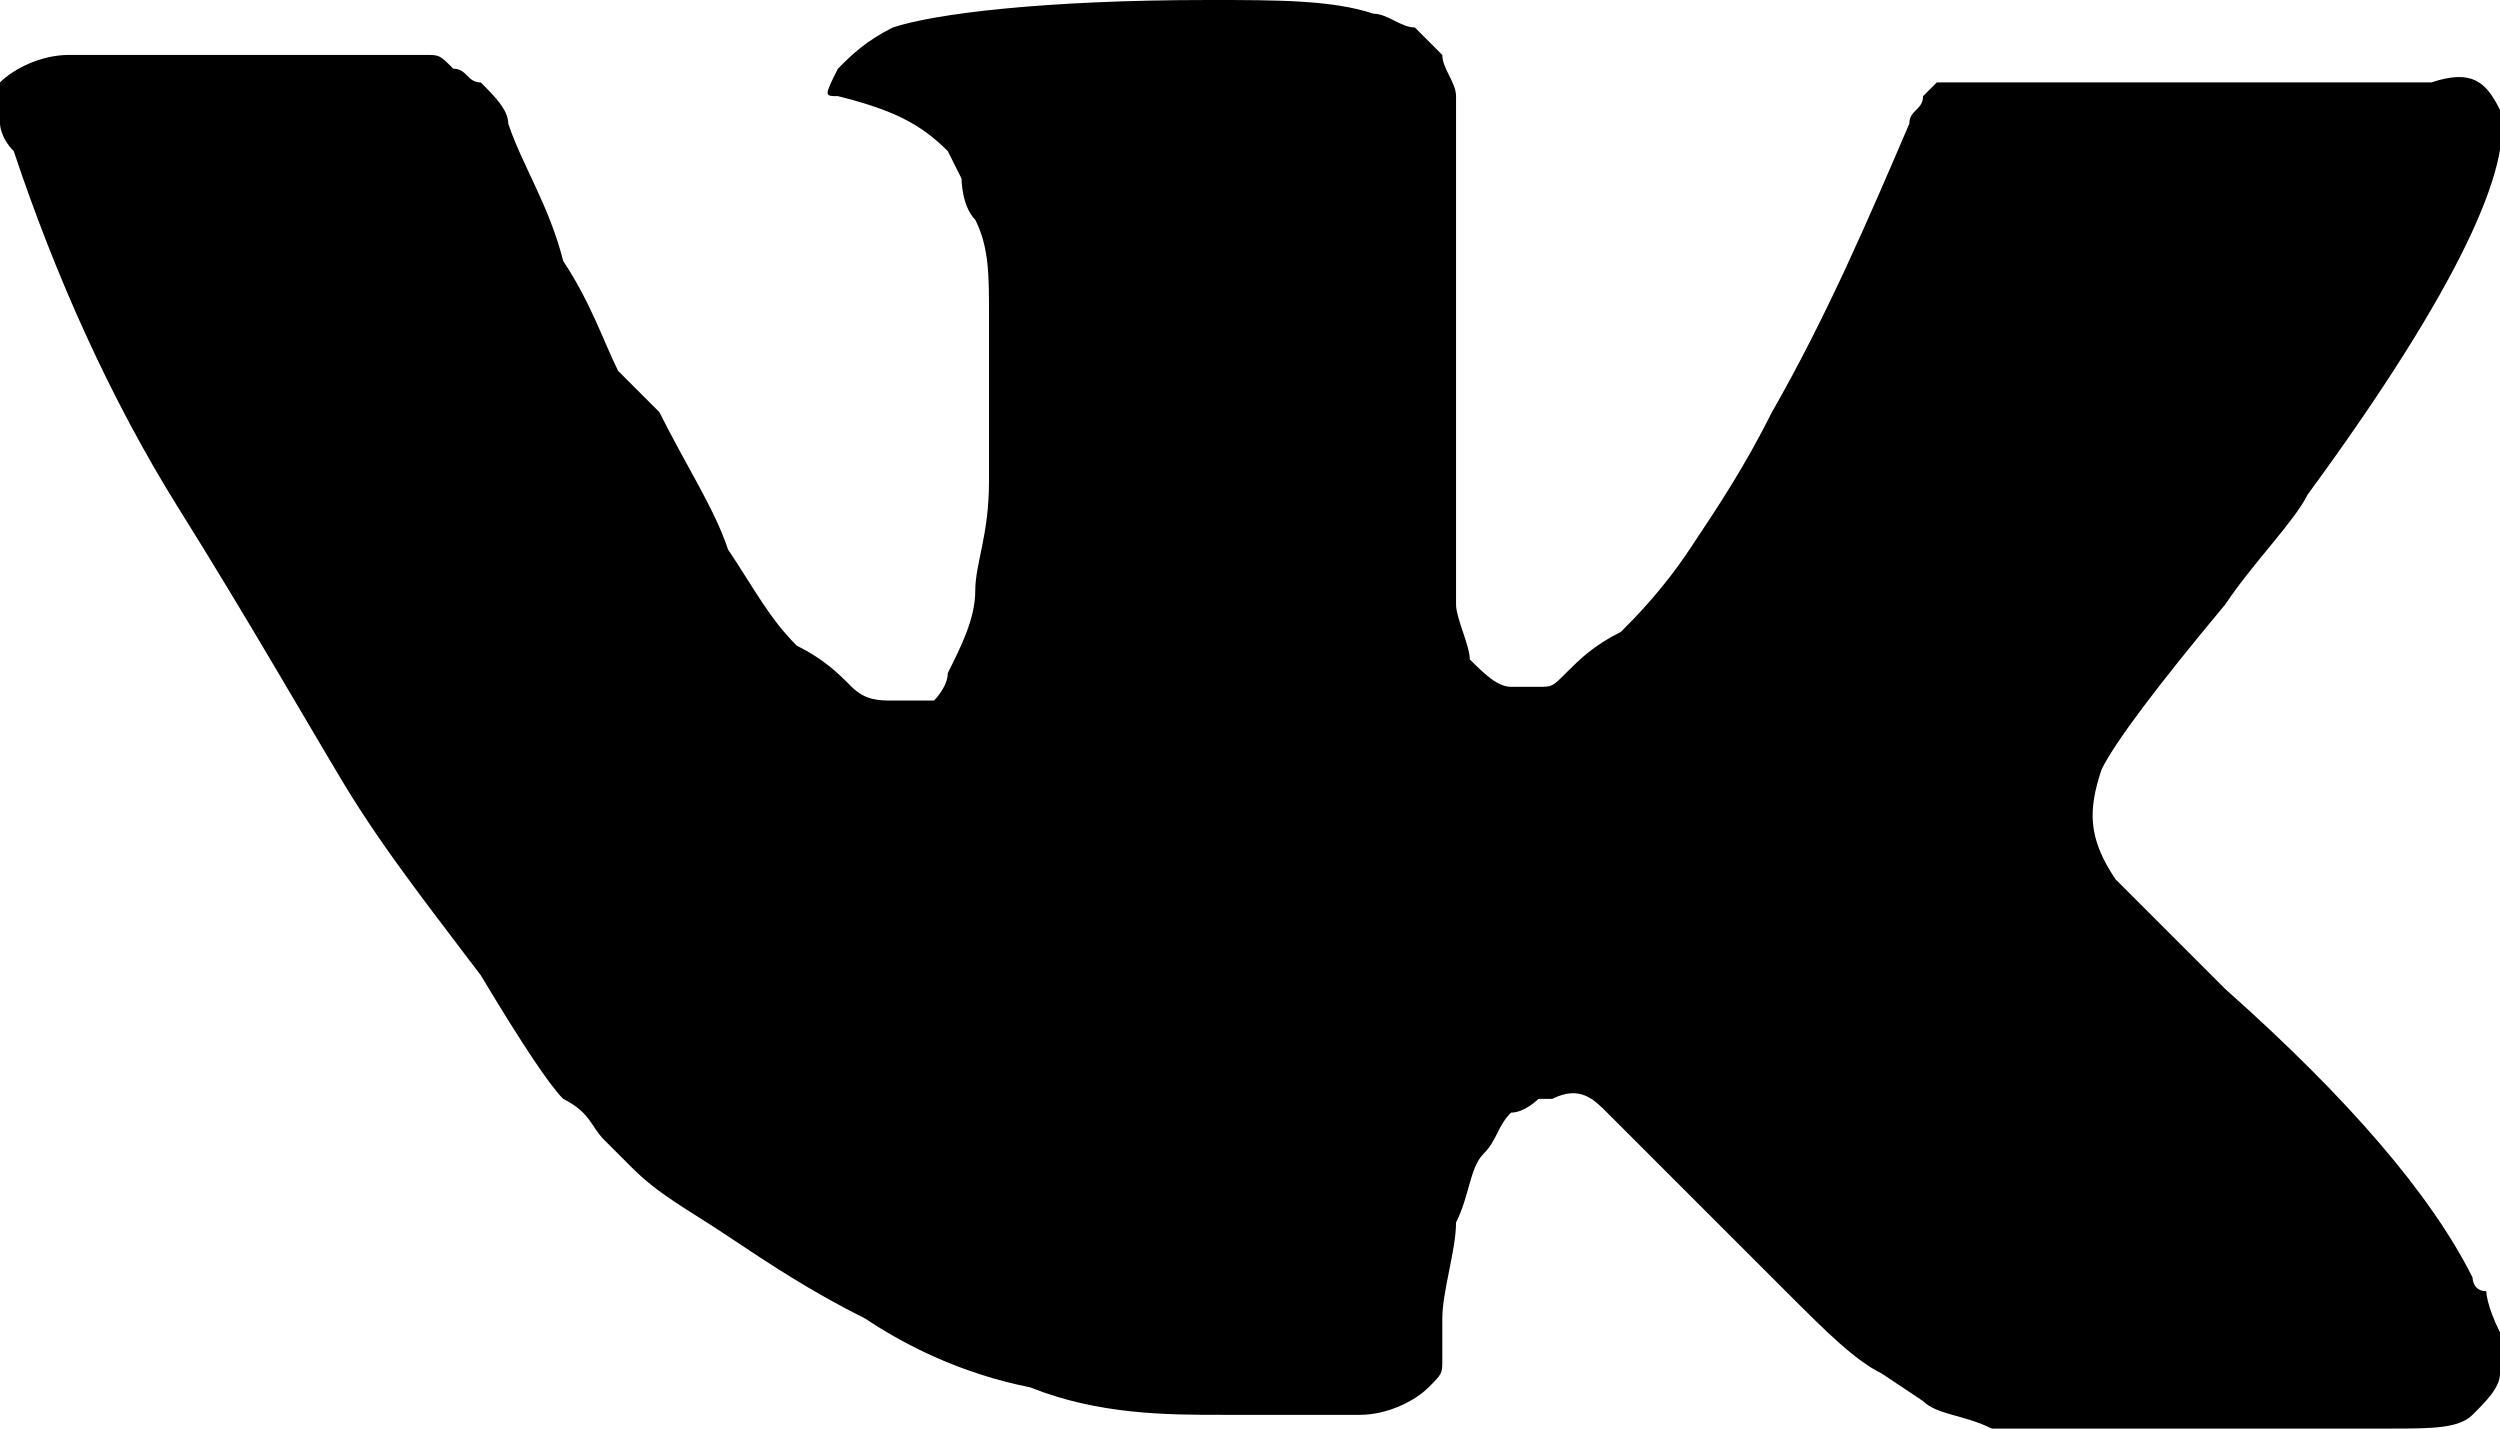
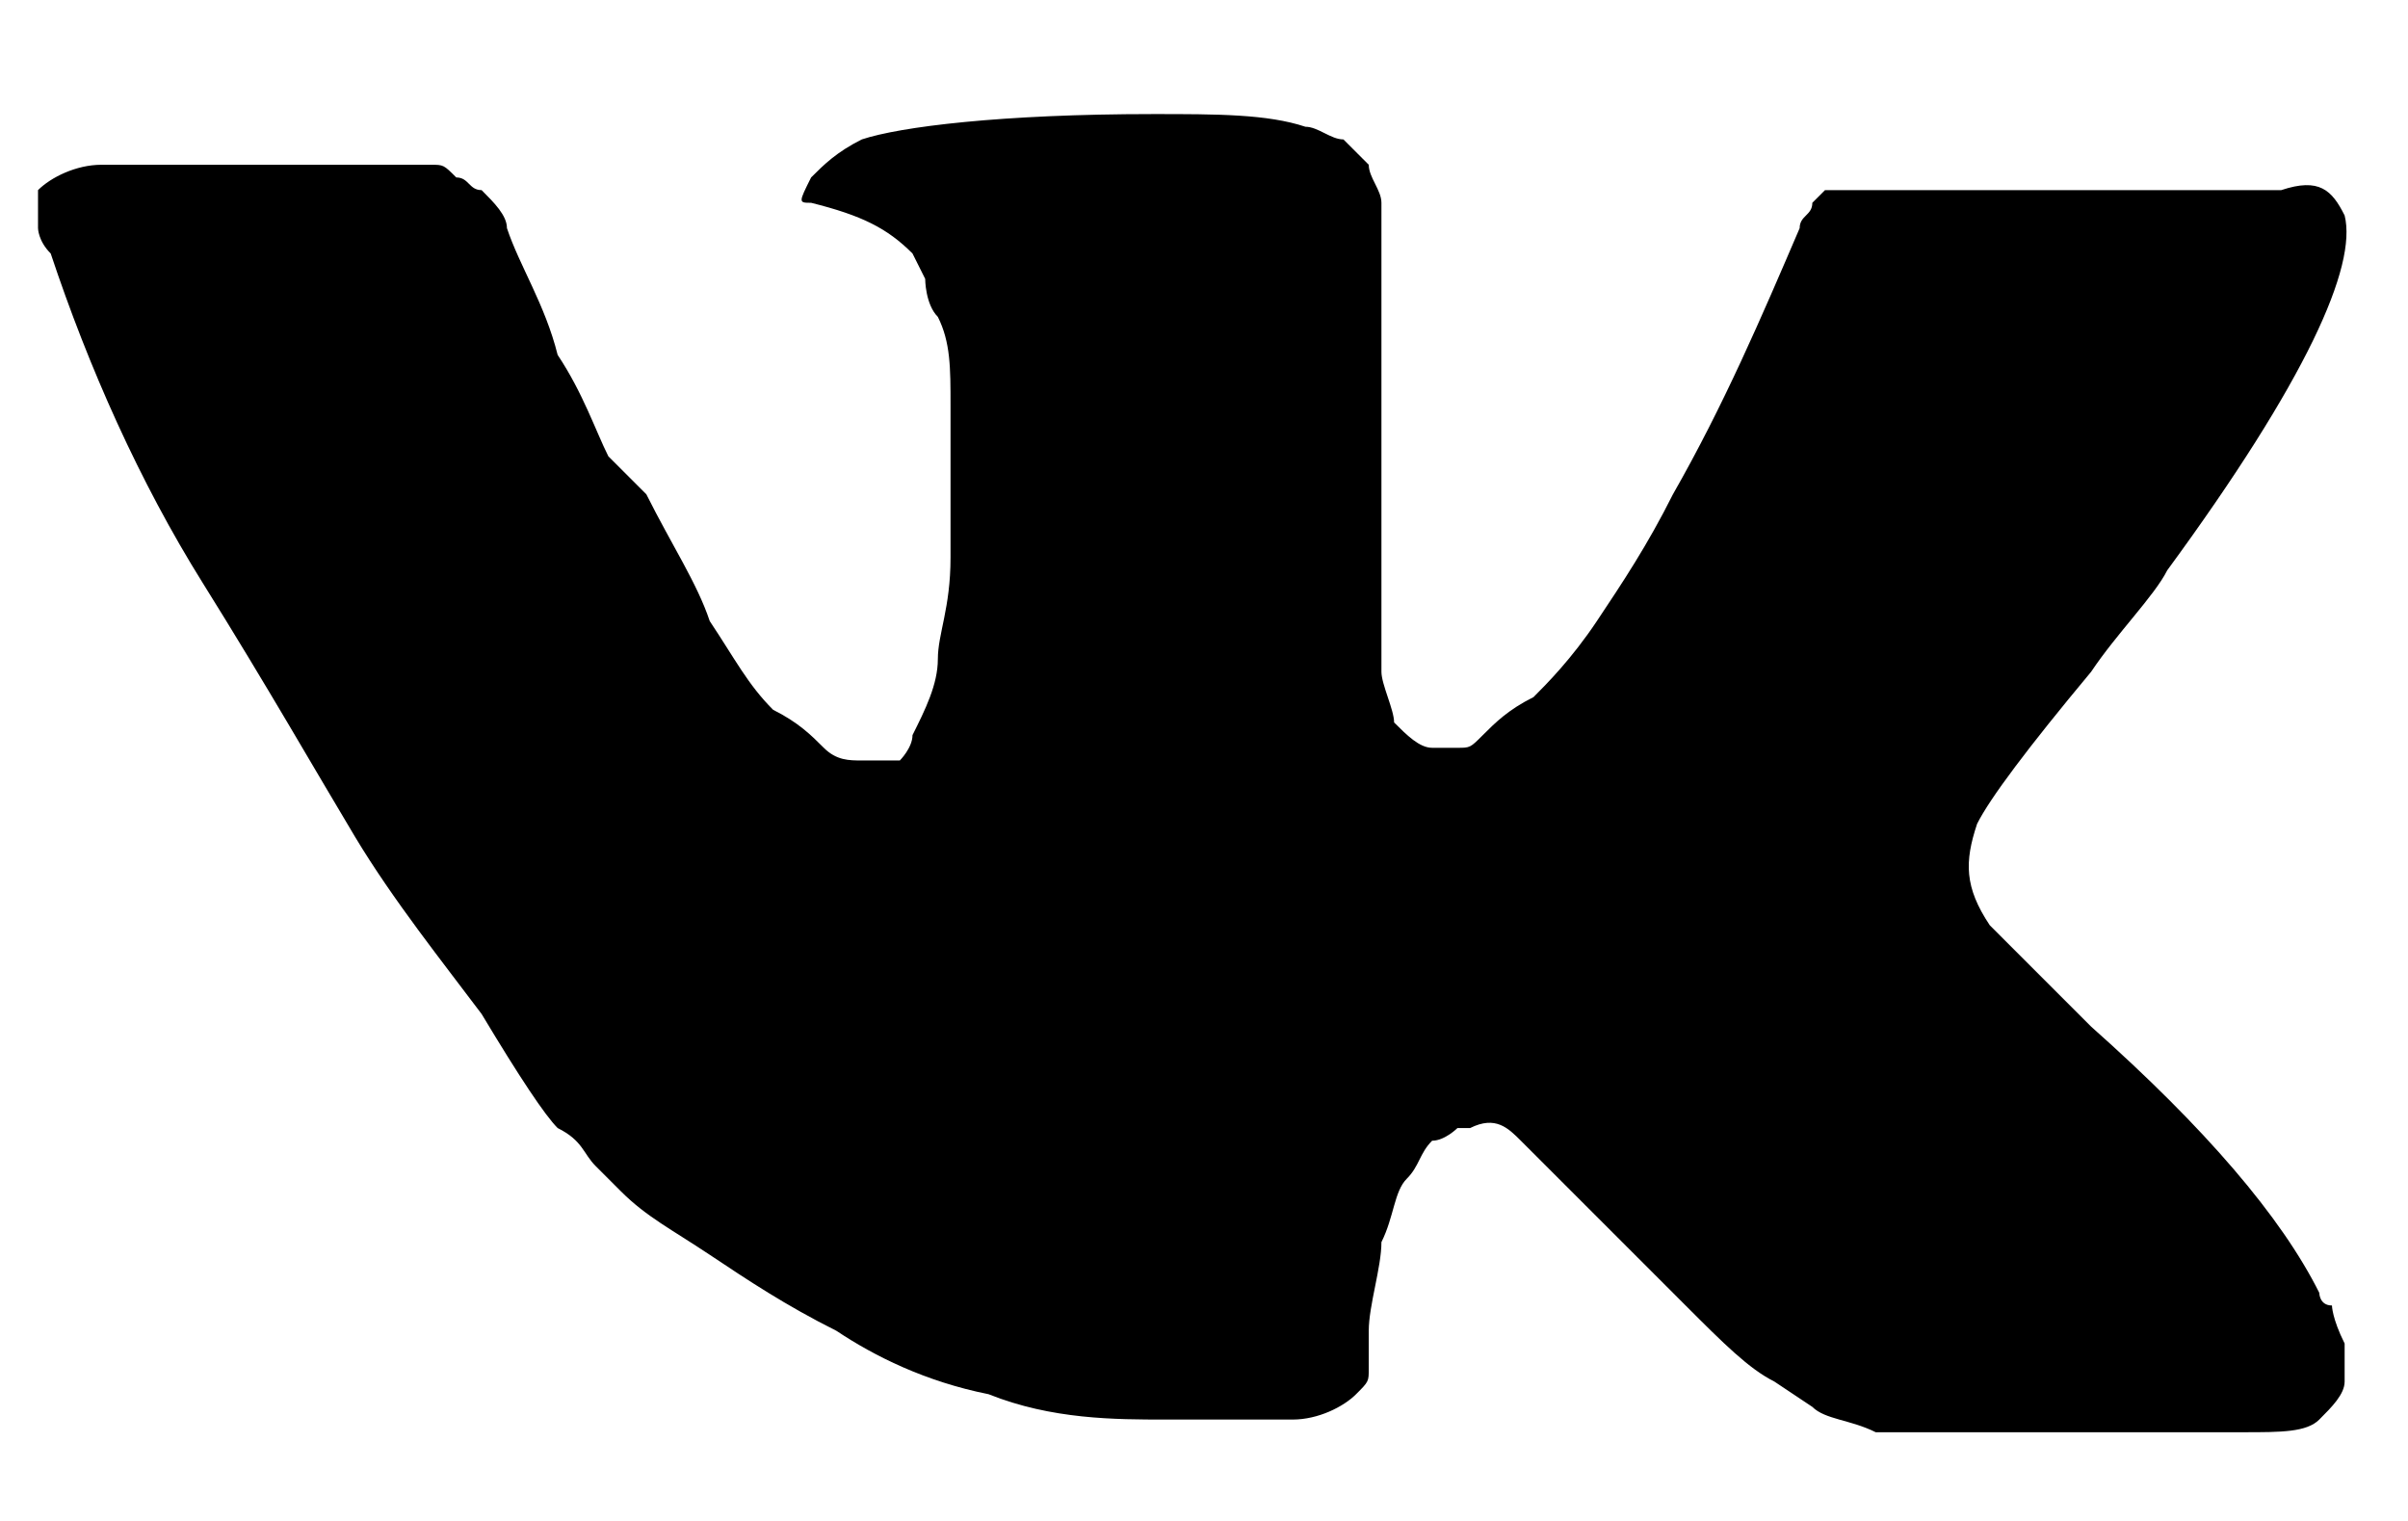
- <svg xmlns="http://www.w3.org/2000/svg" xmlns:xlink="http://www.w3.org/1999/xlink" viewBox="-296 391.6 18.2 10.4">
-   <defs>
-     <path id="SVGID_1_" d="M-296 391.6h18.2V402H-296z" />
-   </defs>
-   <clipPath id="SVGID_2_">
-     <use xlink:href="#SVGID_1_" overflow="visible" />
-   </clipPath>
-   <path d="M-277.8 392.4c.1.4-.3 1.3-1.4 2.8-.1.2-.4.5-.6.8-.5.6-.8 1-.9 1.2-.1.3-.1.5.1.8l.8.8c.9.8 1.5 1.5 1.8 2.1 0 0 0 .1.1.1 0 0 0 .1.1.3v.3c0 .1-.1.2-.2.3-.1.1-.3.1-.6.1h-2.9c-.2-.1-.4-.1-.5-.2l-.3-.2c-.2-.1-.4-.3-.7-.6l-.7-.7-.6-.6c-.1-.1-.2-.2-.4-.1h-.1s-.1.1-.2.1c-.1.1-.1.2-.2.3-.1.1-.1.3-.2.5 0 .2-.1.5-.1.7v.3c0 .1 0 .1-.1.2s-.3.2-.5.2h-1c-.4 0-.9 0-1.4-.2-.5-.1-.9-.3-1.2-.5-.4-.2-.7-.4-1-.6-.3-.2-.5-.3-.7-.5l-.2-.2c-.1-.1-.1-.2-.3-.3-.1-.1-.3-.4-.6-.9-.3-.4-.7-.9-1-1.4s-.7-1.2-1.2-2-.9-1.7-1.2-2.6c-.1-.1-.1-.2-.1-.2v-.3c.1-.1.3-.2.5-.2h2.6c.1 0 .1 0 .2.1.1 0 .1.1.2.1.1.1.2.2.2.3.1.3.3.6.4 1 .2.3.3.6.4.8l.3.3c.2.4.4.7.5 1 .2.3.3.5.5.7.2.1.3.2.4.3.1.1.2.1.3.1h.3s.1-.1.1-.2c.1-.2.2-.4.2-.6 0-.2.1-.4.1-.8v-1.2c0-.3 0-.5-.1-.7-.1-.1-.1-.3-.1-.3l-.1-.2c-.2-.2-.4-.3-.8-.4-.1 0-.1 0 0-.2.1-.1.2-.2.4-.3.3-.1 1.1-.2 2.3-.2.5 0 .9 0 1.2.1.1 0 .2.1.3.1l.2.2c0 .1.1.2.1.3v3.7c0 .1.1.3.1.4.1.1.2.2.3.2h.2c.1 0 .1 0 .2-.1s.2-.2.4-.3c.1-.1.3-.3.5-.6s.4-.6.6-1c.4-.7.7-1.4 1-2.1 0-.1.1-.1.1-.2l.1-.1h3.6c.3-.1.4 0 .5.2z" />
+ <svg xmlns="http://www.w3.org/2000/svg" viewBox="0 -0.5 19 12">
+   <path d="M18.5 1.2c.1.4-.3 1.3-1.4 2.8-.1.2-.4.5-.6.8-.5.6-.8 1-.9 1.2-.1.3-.1.5.1.8l.8.8c.9.8 1.5 1.5 1.8 2.1 0 0 0 .1.1.1 0 0 0 .1.1.3v.3c0 .1-.1.2-.2.3s-.3.1-.6.1h-2.9c-.2-.1-.4-.1-.5-.2l-.3-.2c-.2-.1-.4-.3-.7-.6l-.7-.7-.6-.6c-.1-.1-.2-.2-.4-.1h-.1s-.1.1-.2.1c-.1.1-.1.2-.2.3-.1.1-.1.3-.2.5 0 .2-.1.5-.1.7v.3c0 .1 0 .1-.1.2s-.3.2-.5.2h-1c-.4 0-.9 0-1.4-.2-.5-.1-.9-.3-1.2-.5-.4-.2-.7-.4-1-.6s-.5-.3-.7-.5l-.2-.2c-.1-.1-.1-.2-.3-.3-.1-.1-.3-.4-.6-.9-.3-.4-.7-.9-1-1.4s-.7-1.2-1.2-2S.7 2.4.4 1.5c-.1-.1-.1-.2-.1-.2V1C.4.9.6.8.8.8h2.6c.1 0 .1 0 .2.1.1 0 .1.1.2.1.1.1.2.2.2.3.1.3.3.6.4 1 .2.3.3.6.4.8l.3.3c.2.4.4.7.5 1 .2.3.3.5.5.7.2.1.3.2.4.3.1.1.2.1.3.1h.3s.1-.1.1-.2c.1-.2.2-.4.2-.6s.1-.4.1-.8V2.7c0-.3 0-.5-.1-.7-.1-.1-.1-.3-.1-.3l-.1-.2c-.2-.2-.4-.3-.8-.4-.1 0-.1 0 0-.2.1-.1.2-.2.4-.3C7.1.5 7.9.4 9.1.4c.5 0 .9 0 1.2.1.1 0 .2.1.3.1l.2.2c0 .1.1.2.1.3v3.7c0 .1.1.3.1.4.1.1.2.2.3.2h.2c.1 0 .1 0 .2-.1s.2-.2.4-.3c.1-.1.3-.3.5-.6s.4-.6.6-1c.4-.7.7-1.4 1-2.1 0-.1.1-.1.1-.2l.1-.1H18c.3-.1.4 0 .5.2z" />
</svg>
